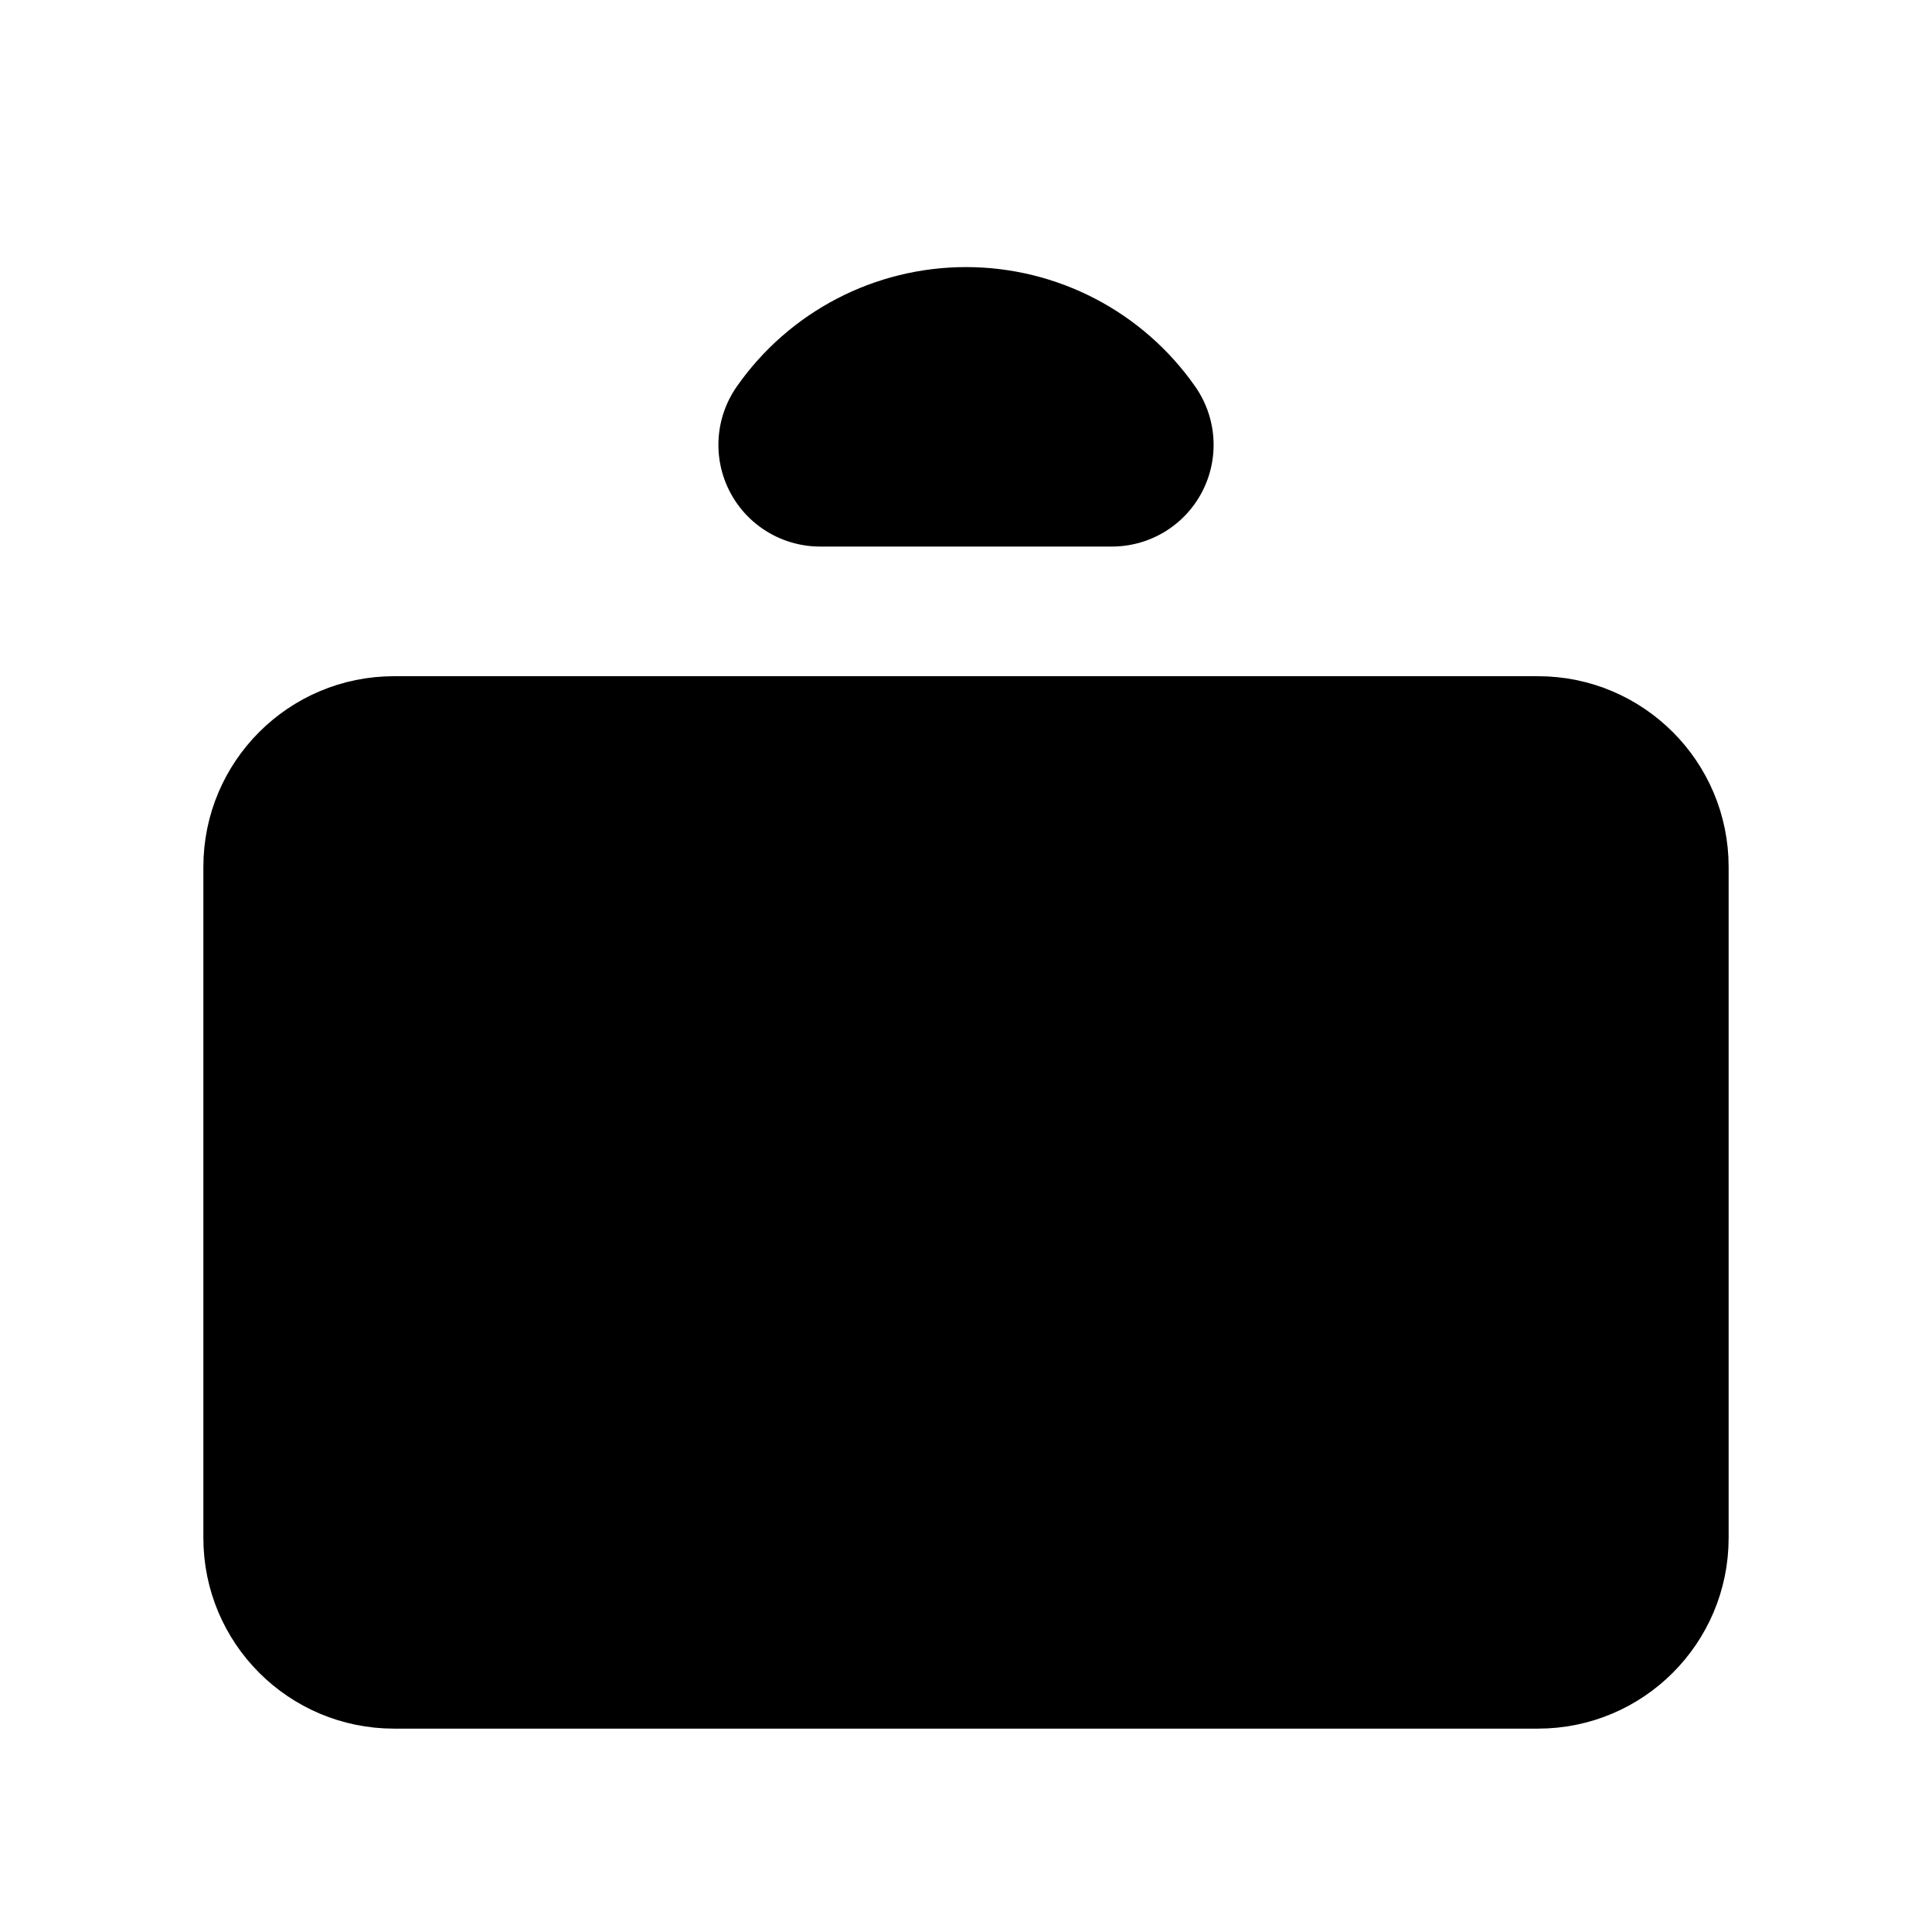
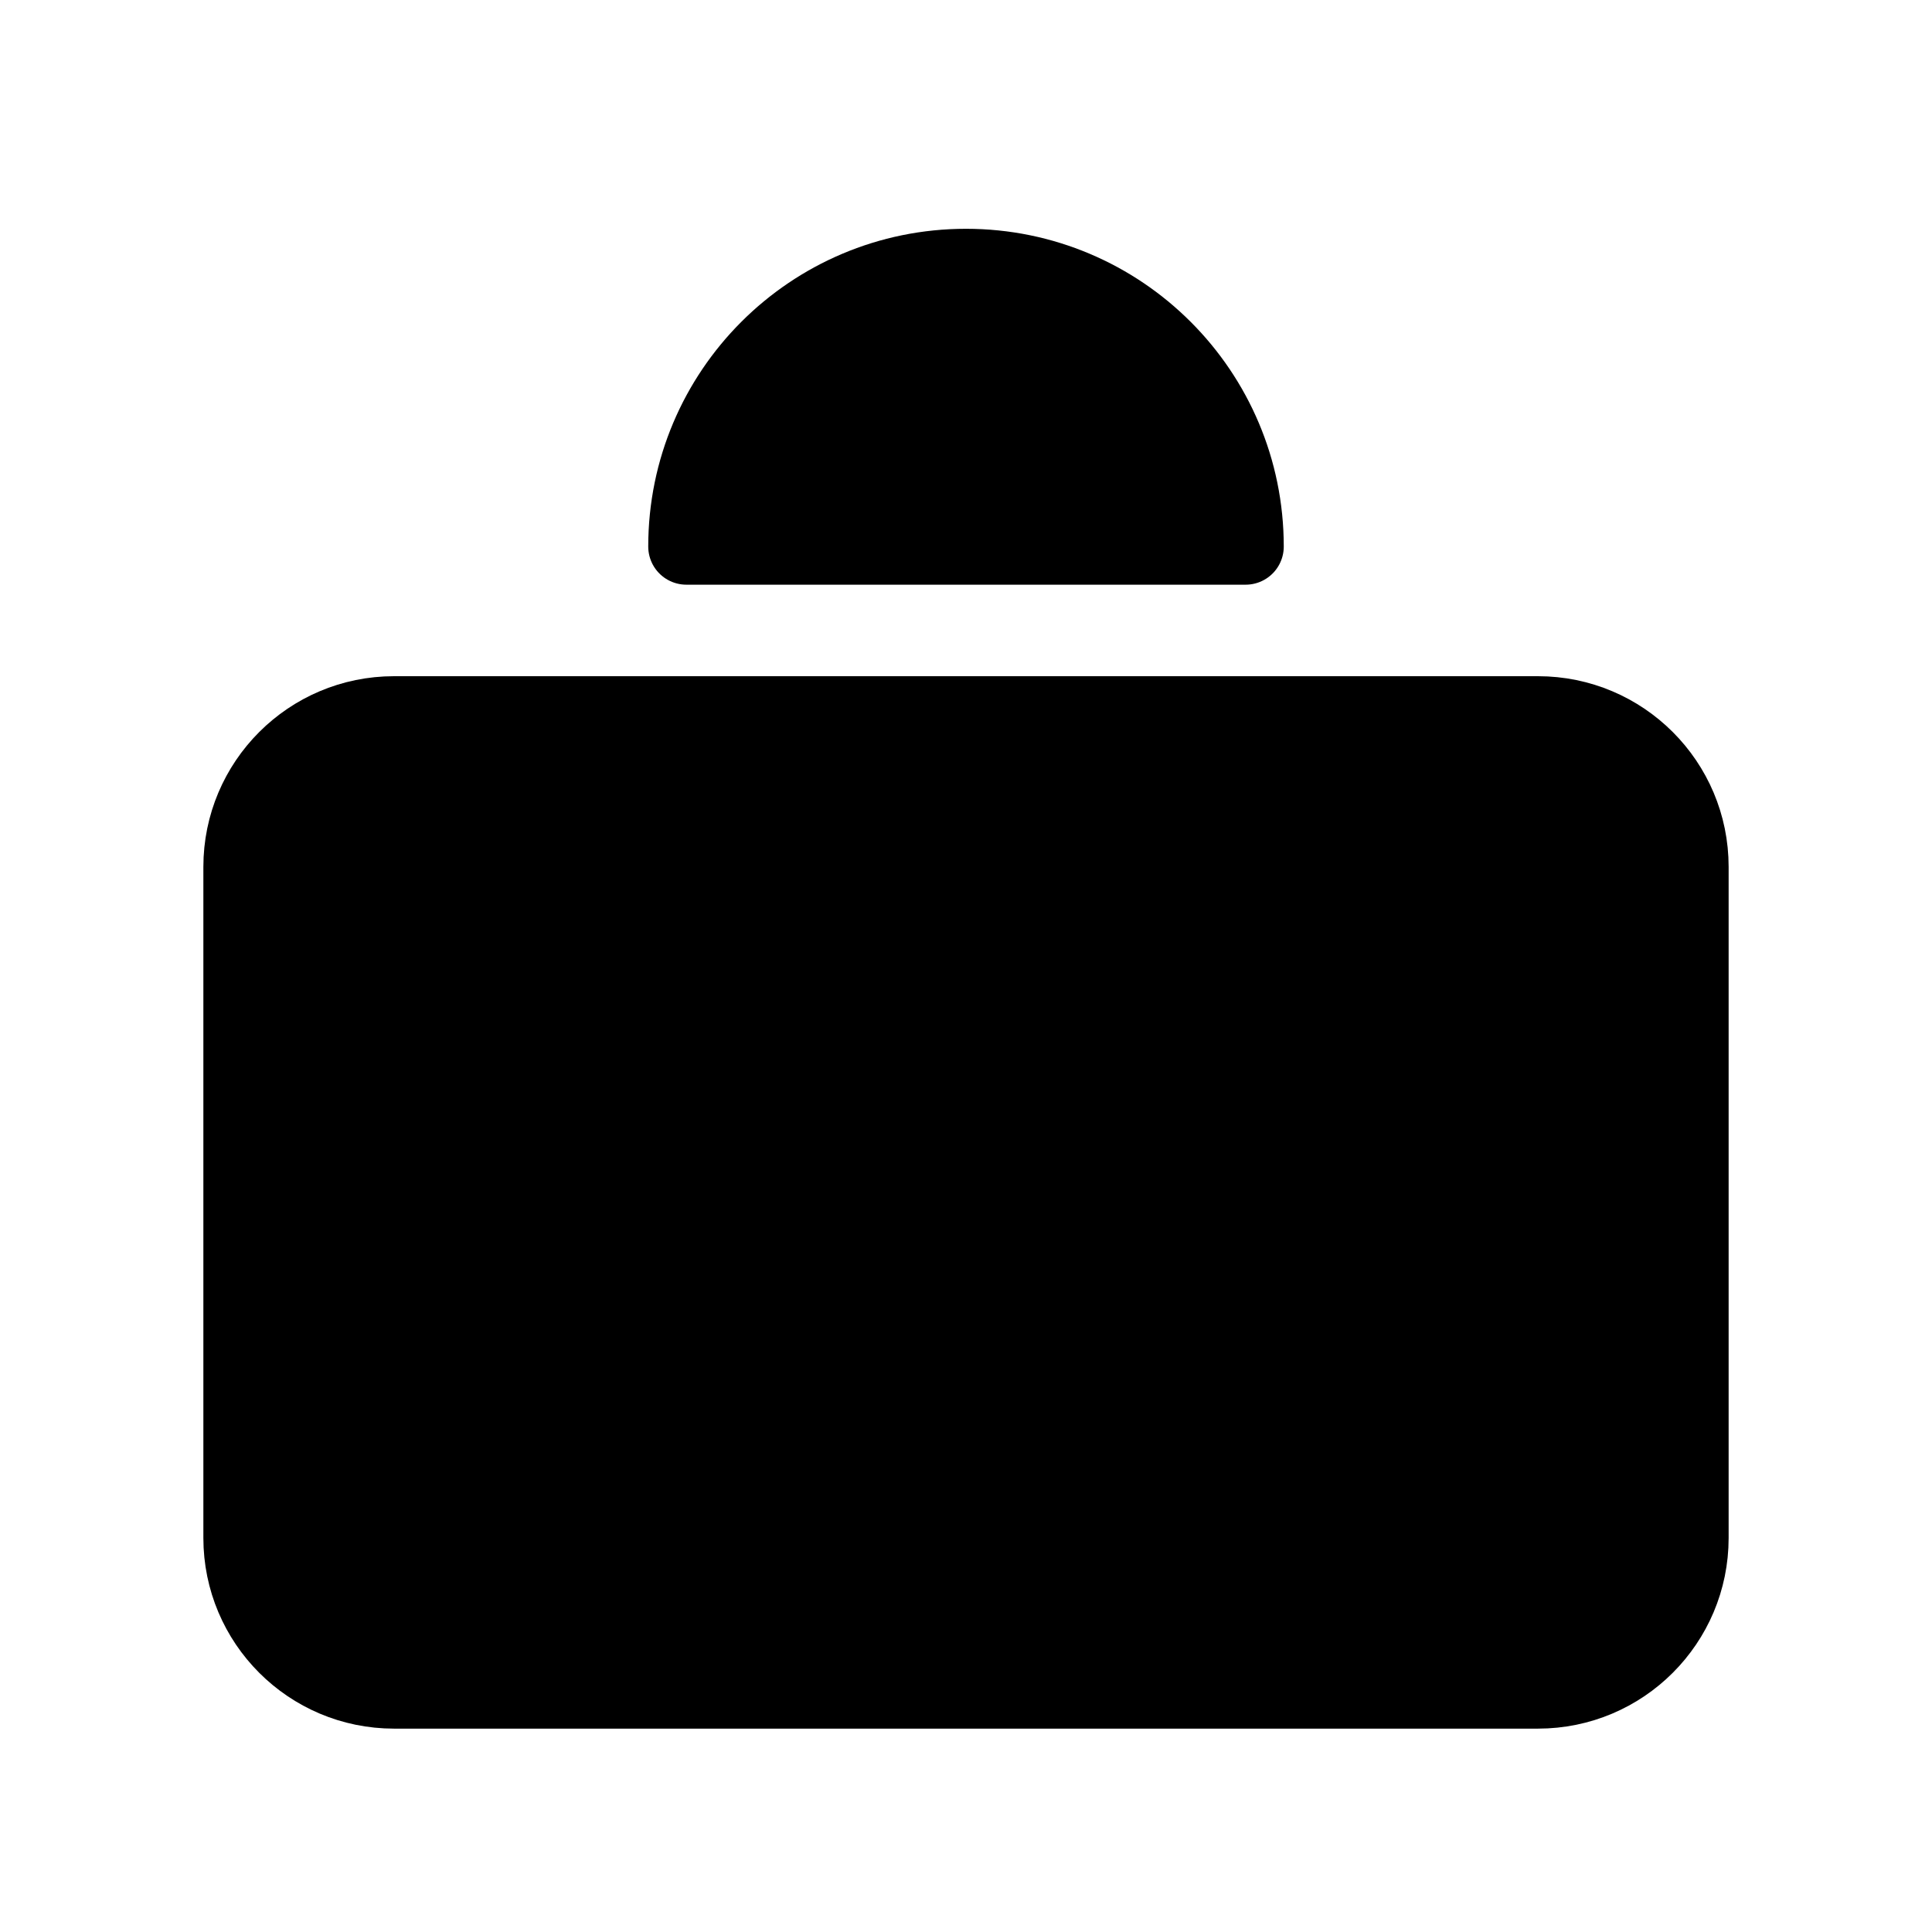
- <svg xmlns="http://www.w3.org/2000/svg" width="24" height="24" viewBox="10 10 76 76" fill="currentColor" stroke="currentColor" stroke-linecap="round" stroke-linejoin="round">
-   <g stroke-width="8">
-     <path d="M42.26 27.5A7 7 0 0 1 53.74 27.5Z" />
-   </g>
-   <g stroke-width="3">
-     <rect x="19.5" y="38.1" width="57" height="38.4" rx="6" />
-   </g>
+ <svg xmlns="http://www.w3.org/2000/svg" width="24" height="24" viewBox="10 10 76 76" fill="currentColor" stroke="currentColor" stroke-width="3" stroke-linecap="round" stroke-linejoin="round">
+   <path d="M37 31.5A11 11 0 0 1 59 31.5Z" />
+   <rect x="19.5" y="38.1" width="57" height="38.4" rx="6" />
</svg>
